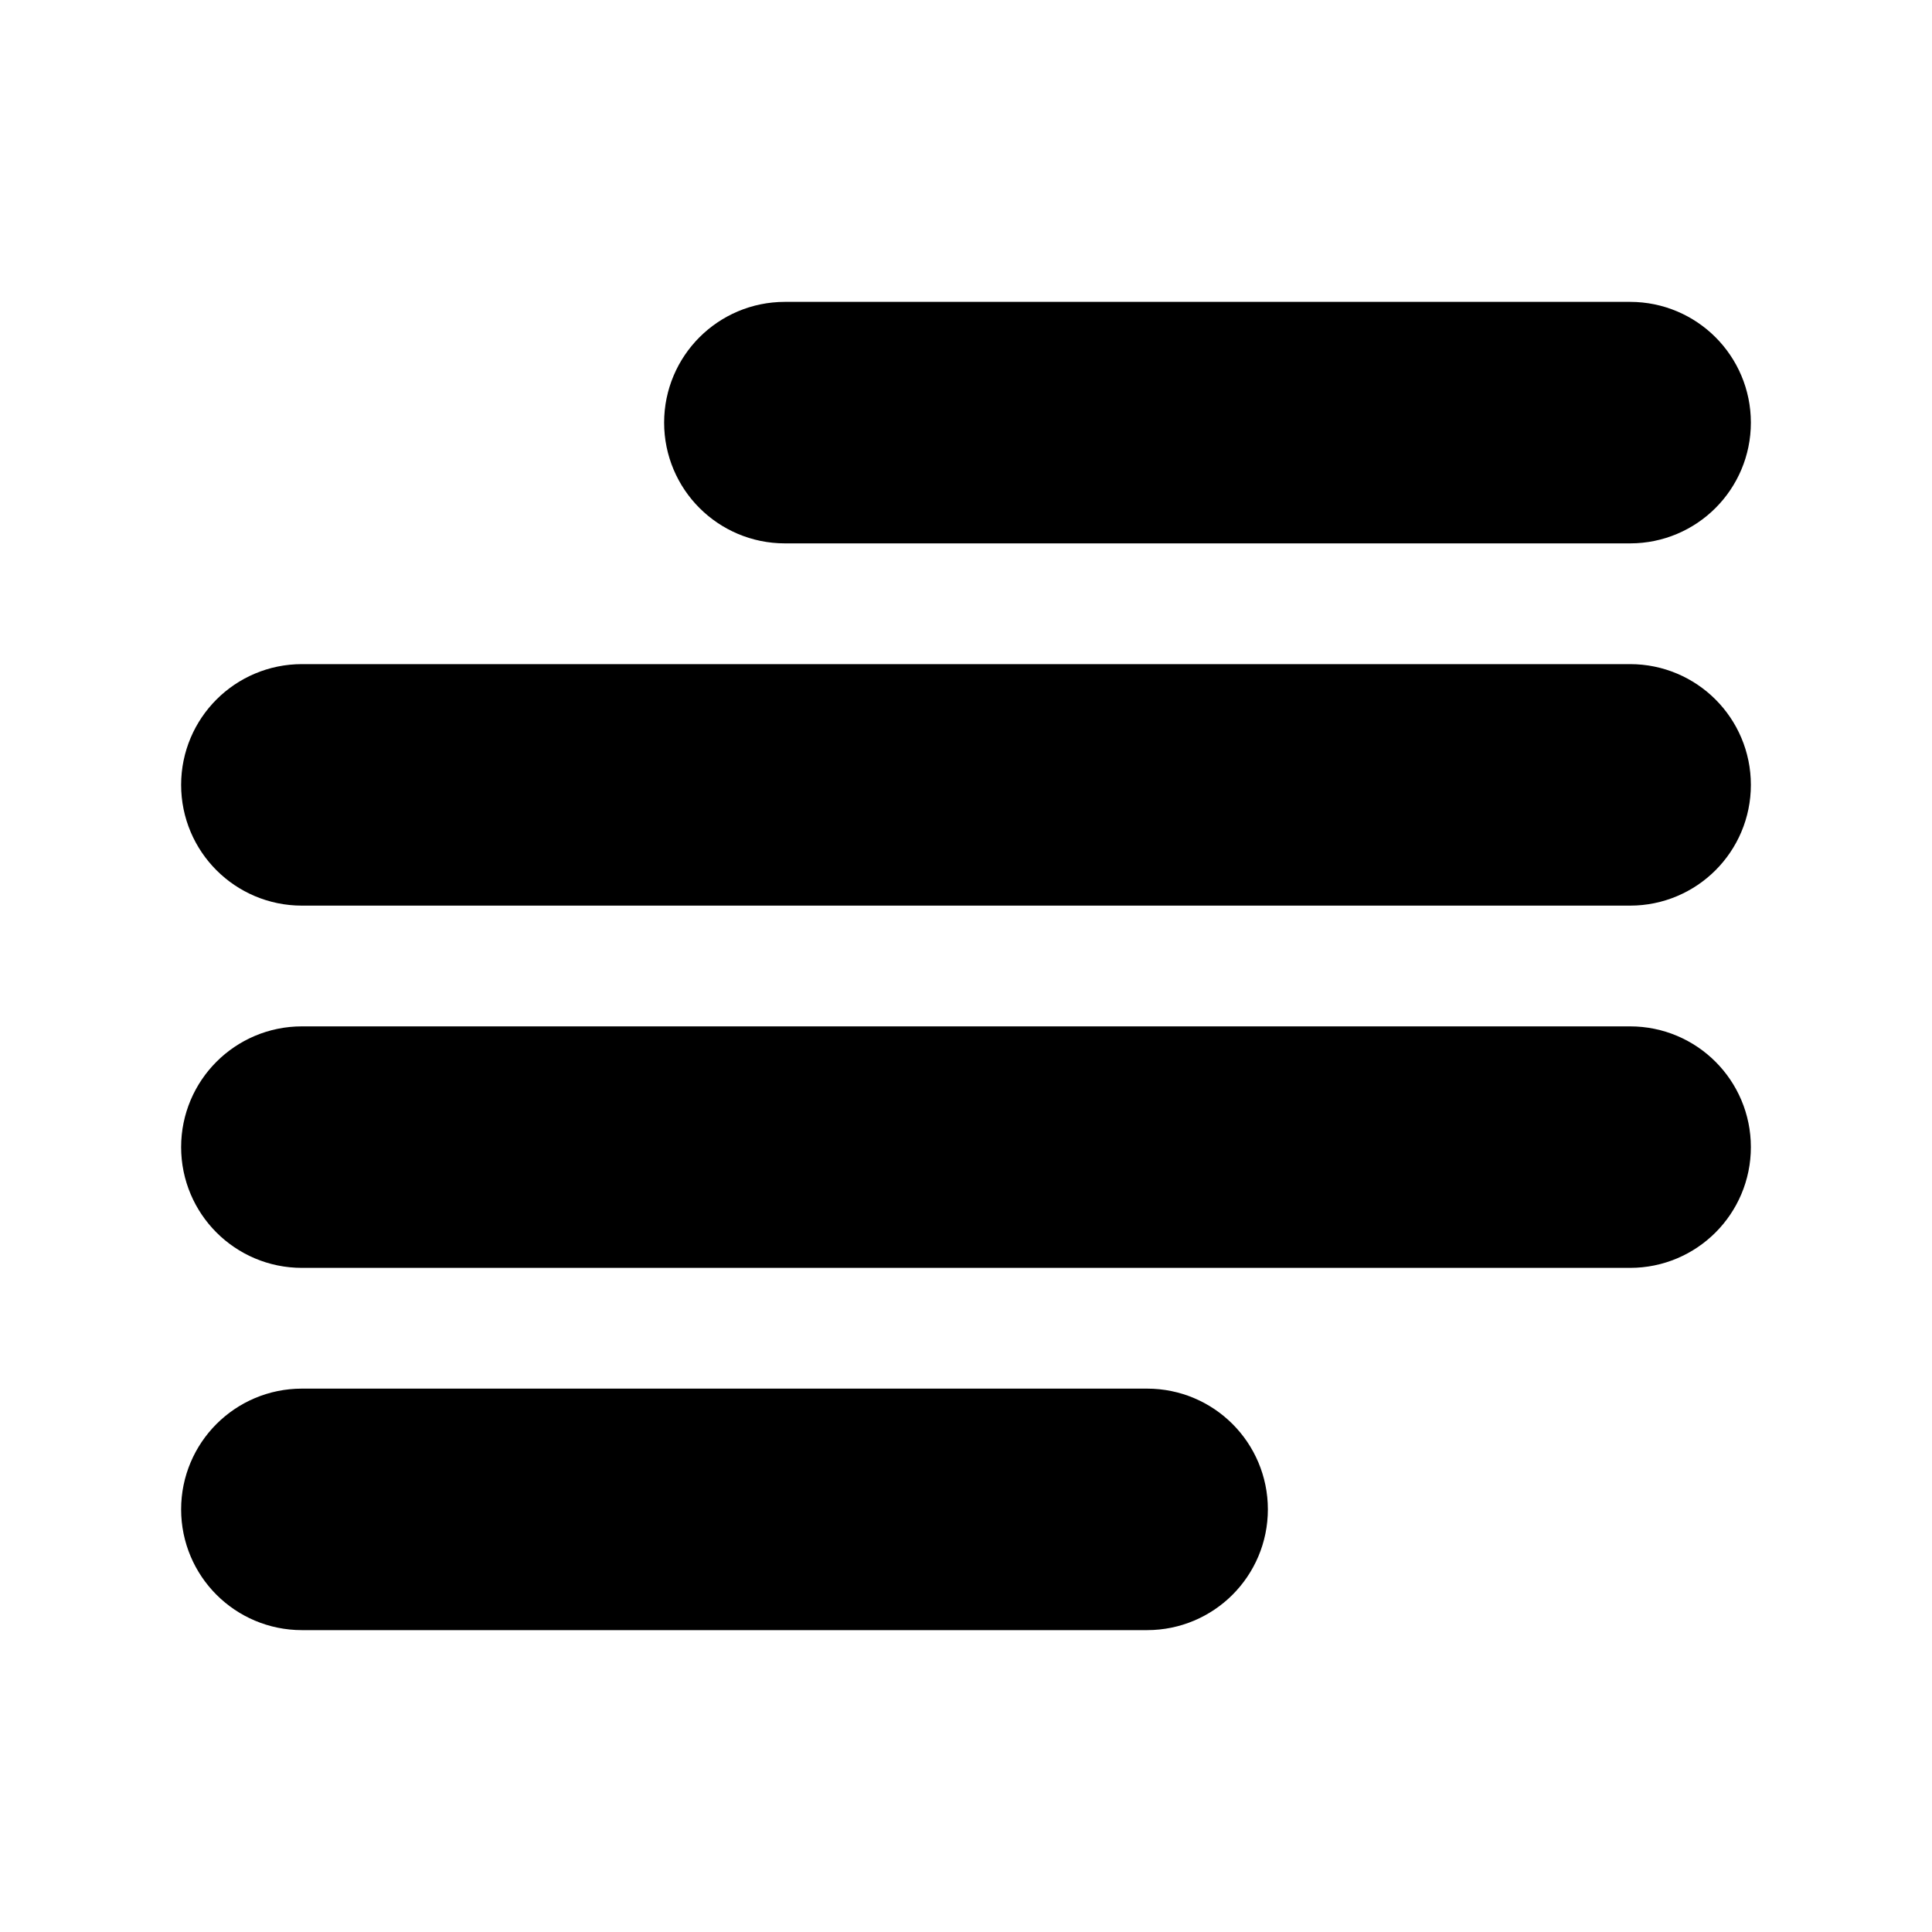
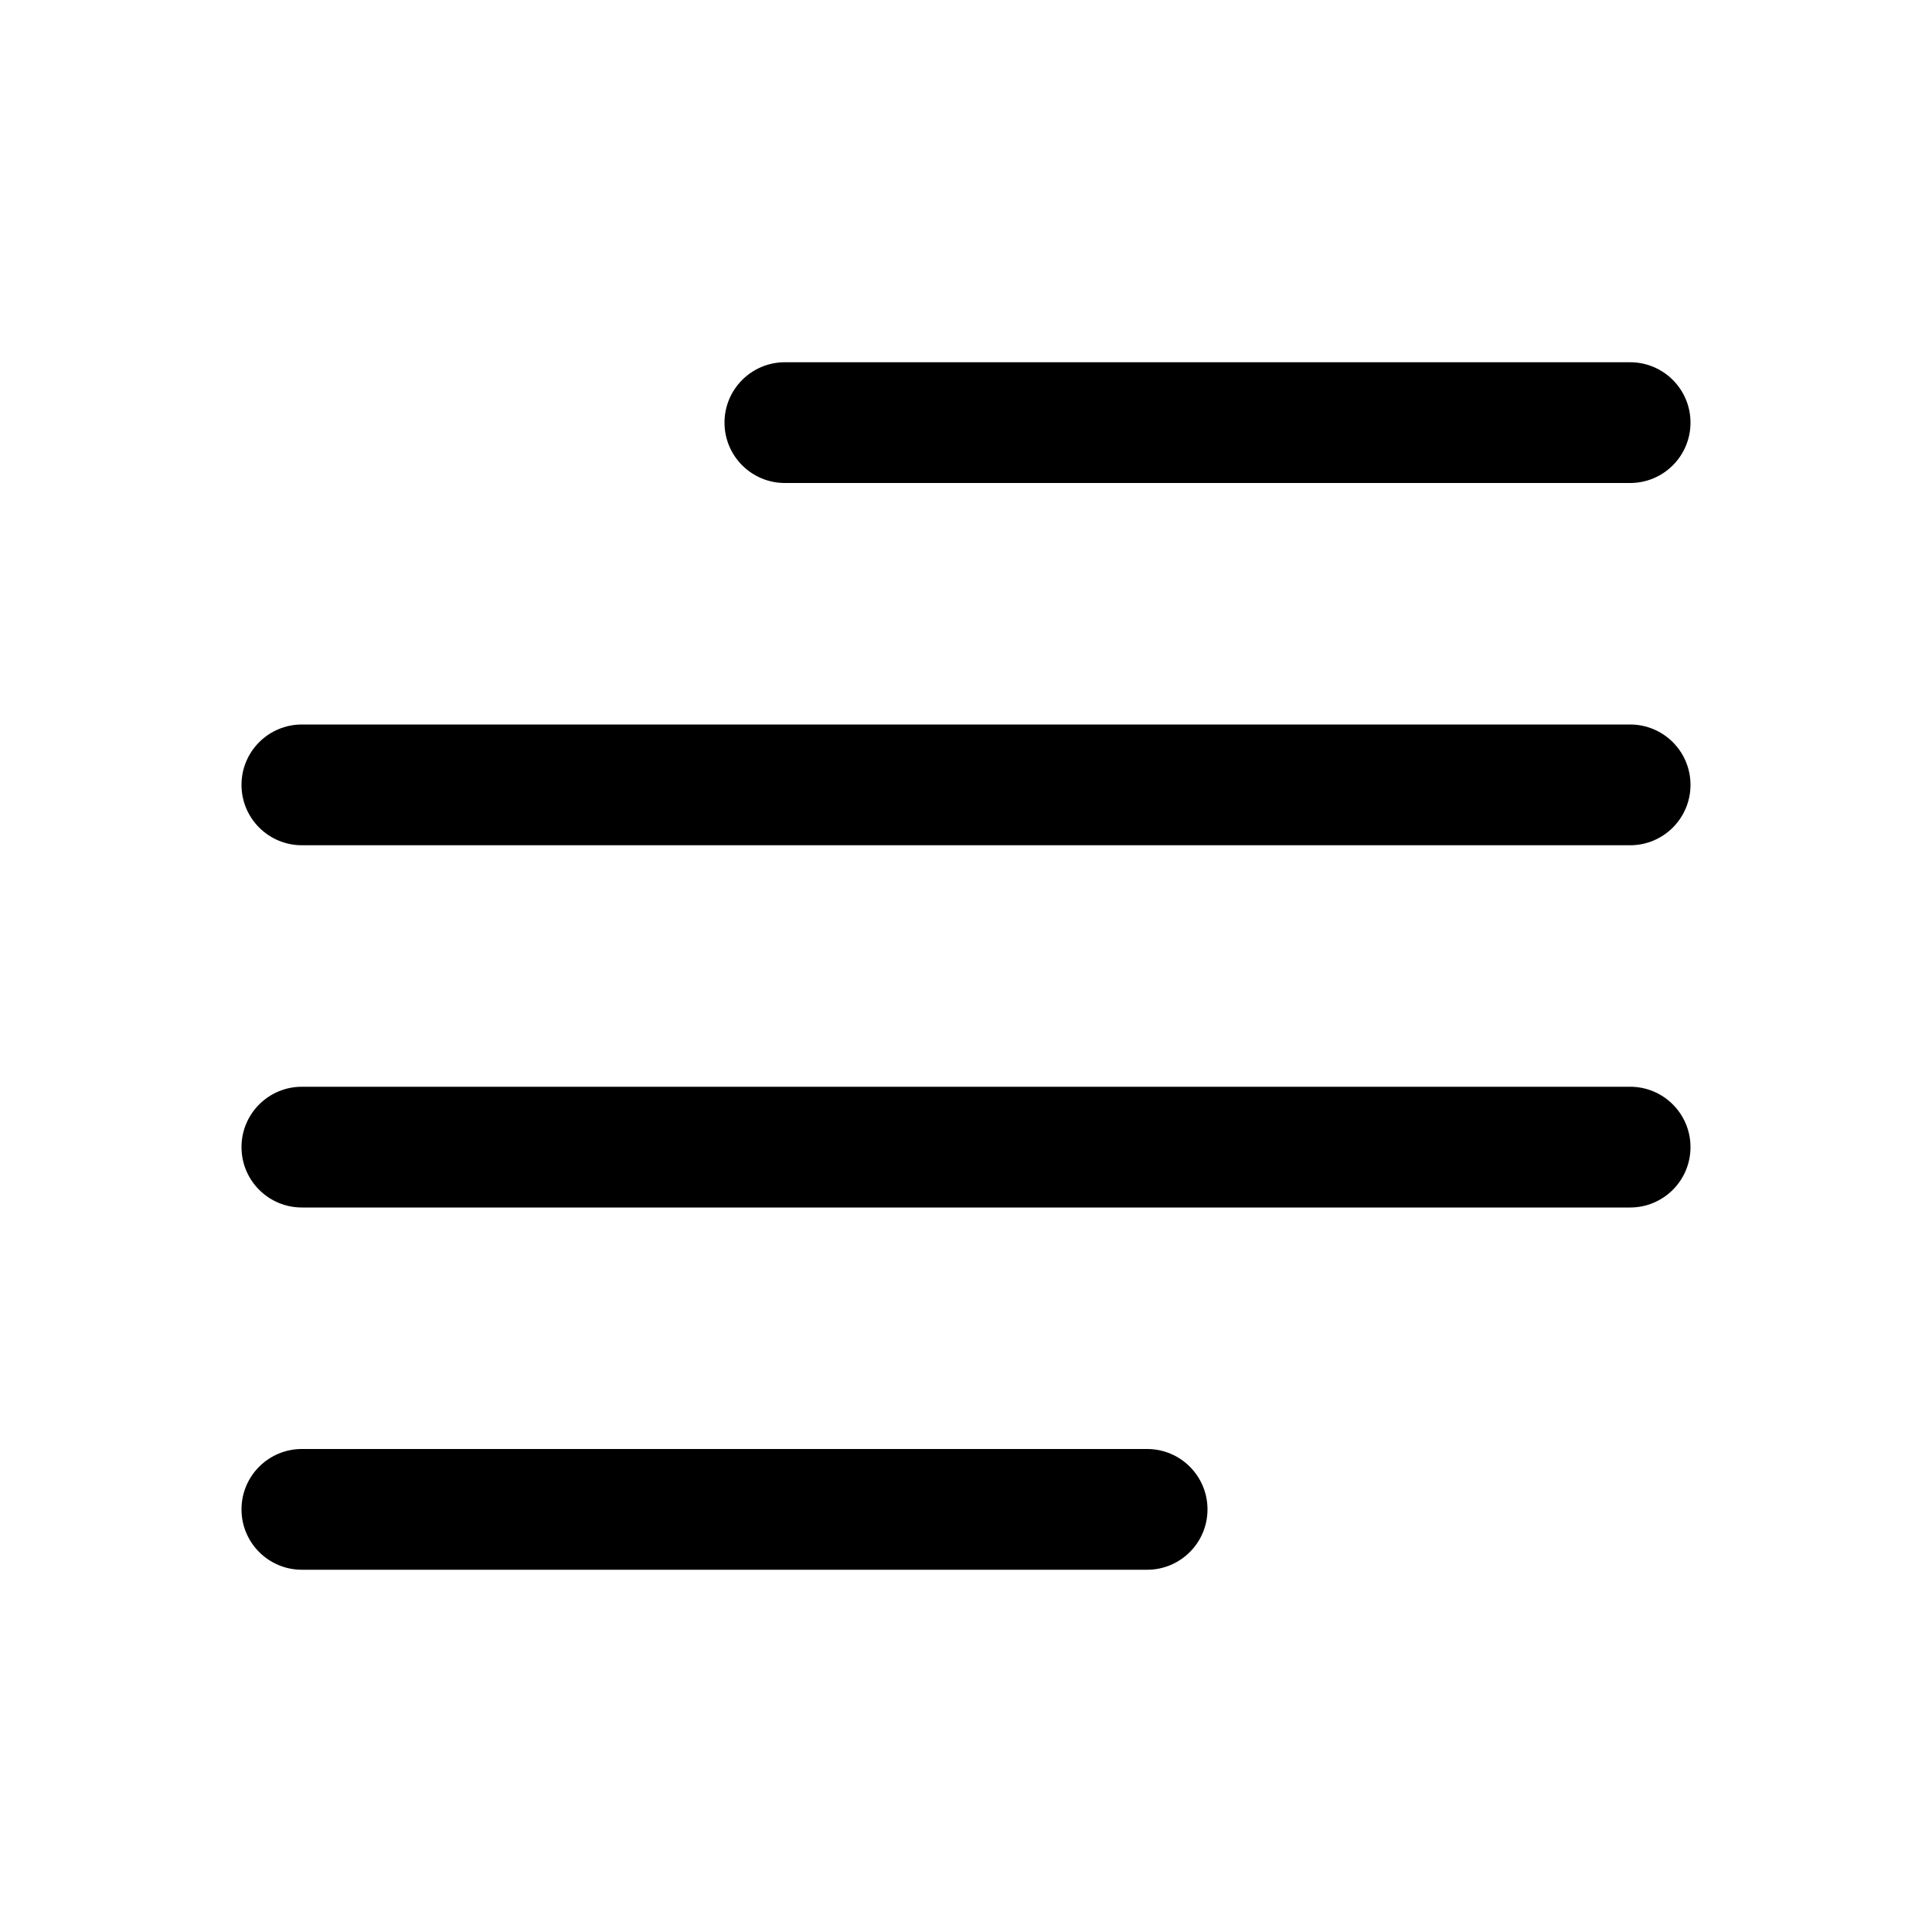
- <svg xmlns="http://www.w3.org/2000/svg" width="16" height="16" fill="currentColor" stroke="currentColor" class="bi bi-text-paragraph" viewBox="0 0 16 16">
+ <svg xmlns="http://www.w3.org/2000/svg" width="16" height="16" fill="currentColor" stroke="currentColor" stroke-opacity="0" class="bi bi-text-paragraph" viewBox="0 0 16 16">
  <path fill-rule="evenodd" d="M2 12.5a.5.5 0 0 1 .5-.5h7a.5.5 0 0 1 0 1h-7a.5.5 0 0 1-.5-.5zm0-3a.5.5 0 0 1 .5-.5h11a.5.5 0 0 1 0 1h-11a.5.5 0 0 1-.5-.5zm0-3a.5.5 0 0 1 .5-.5h11a.5.5 0 0 1 0 1h-11a.5.5 0 0 1-.5-.5zm4-3a.5.5 0 0 1 .5-.5h7a.5.5 0 0 1 0 1h-7a.5.5 0 0 1-.5-.5z" />
</svg>
